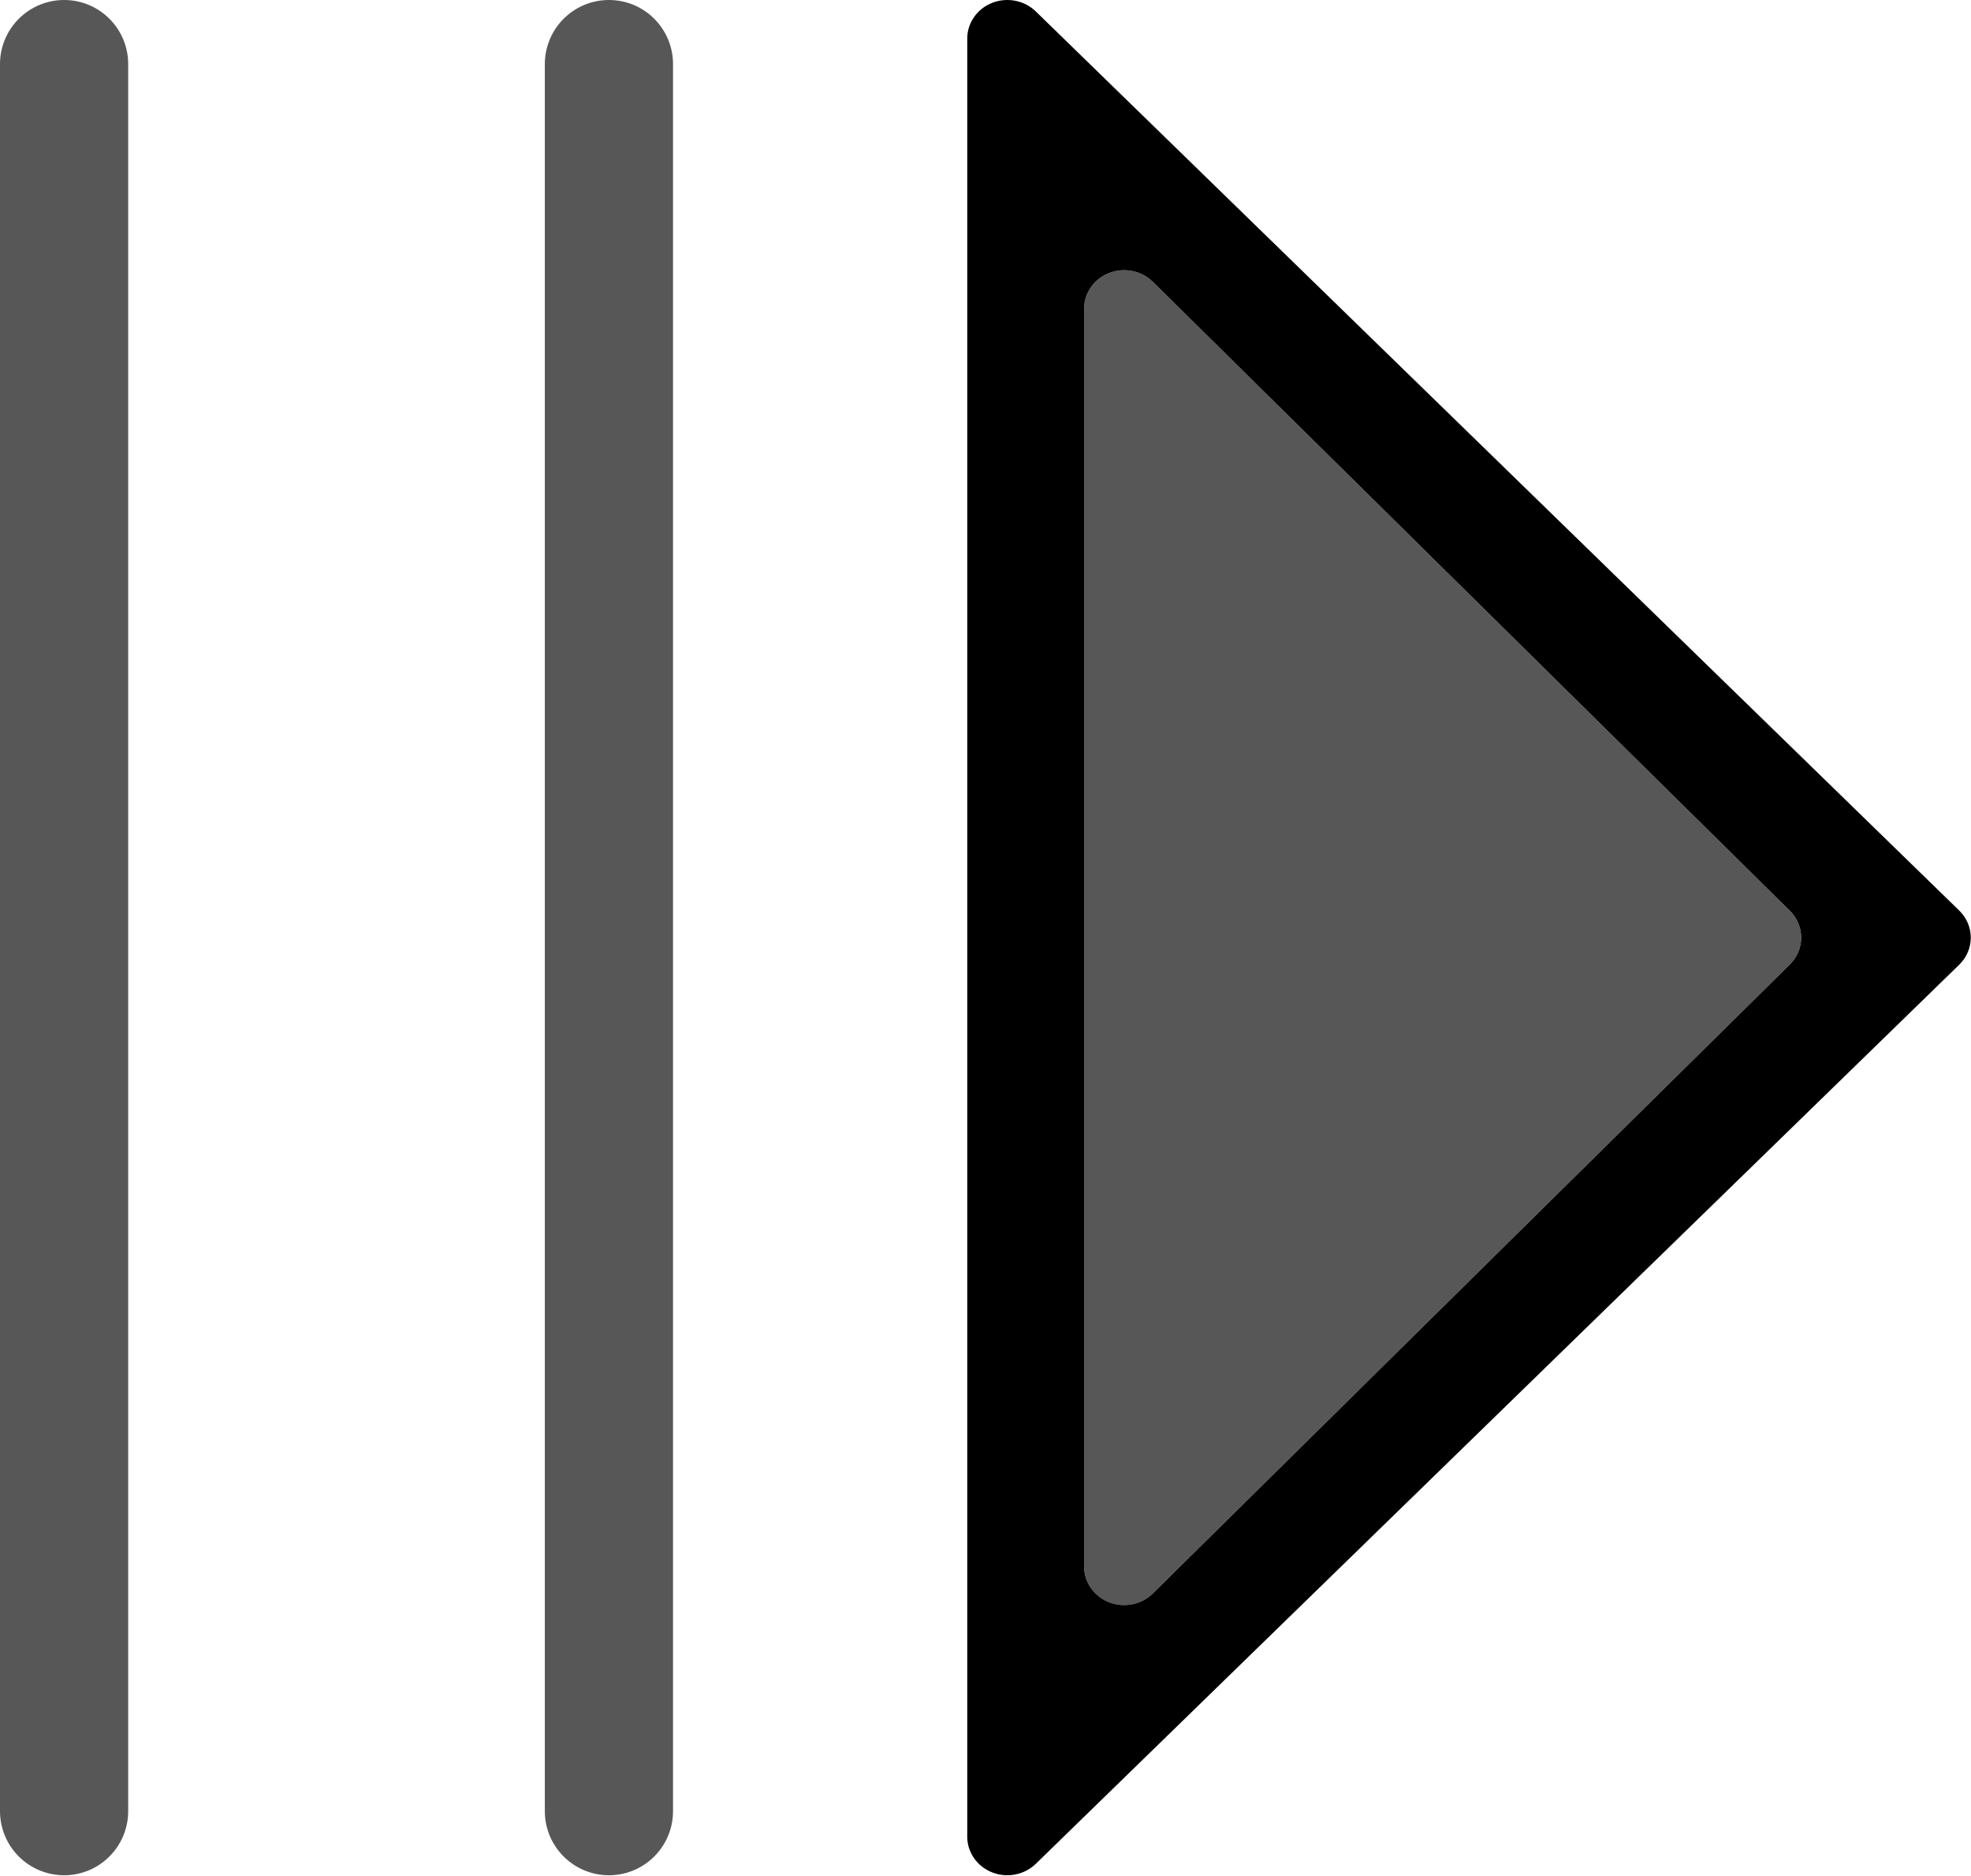
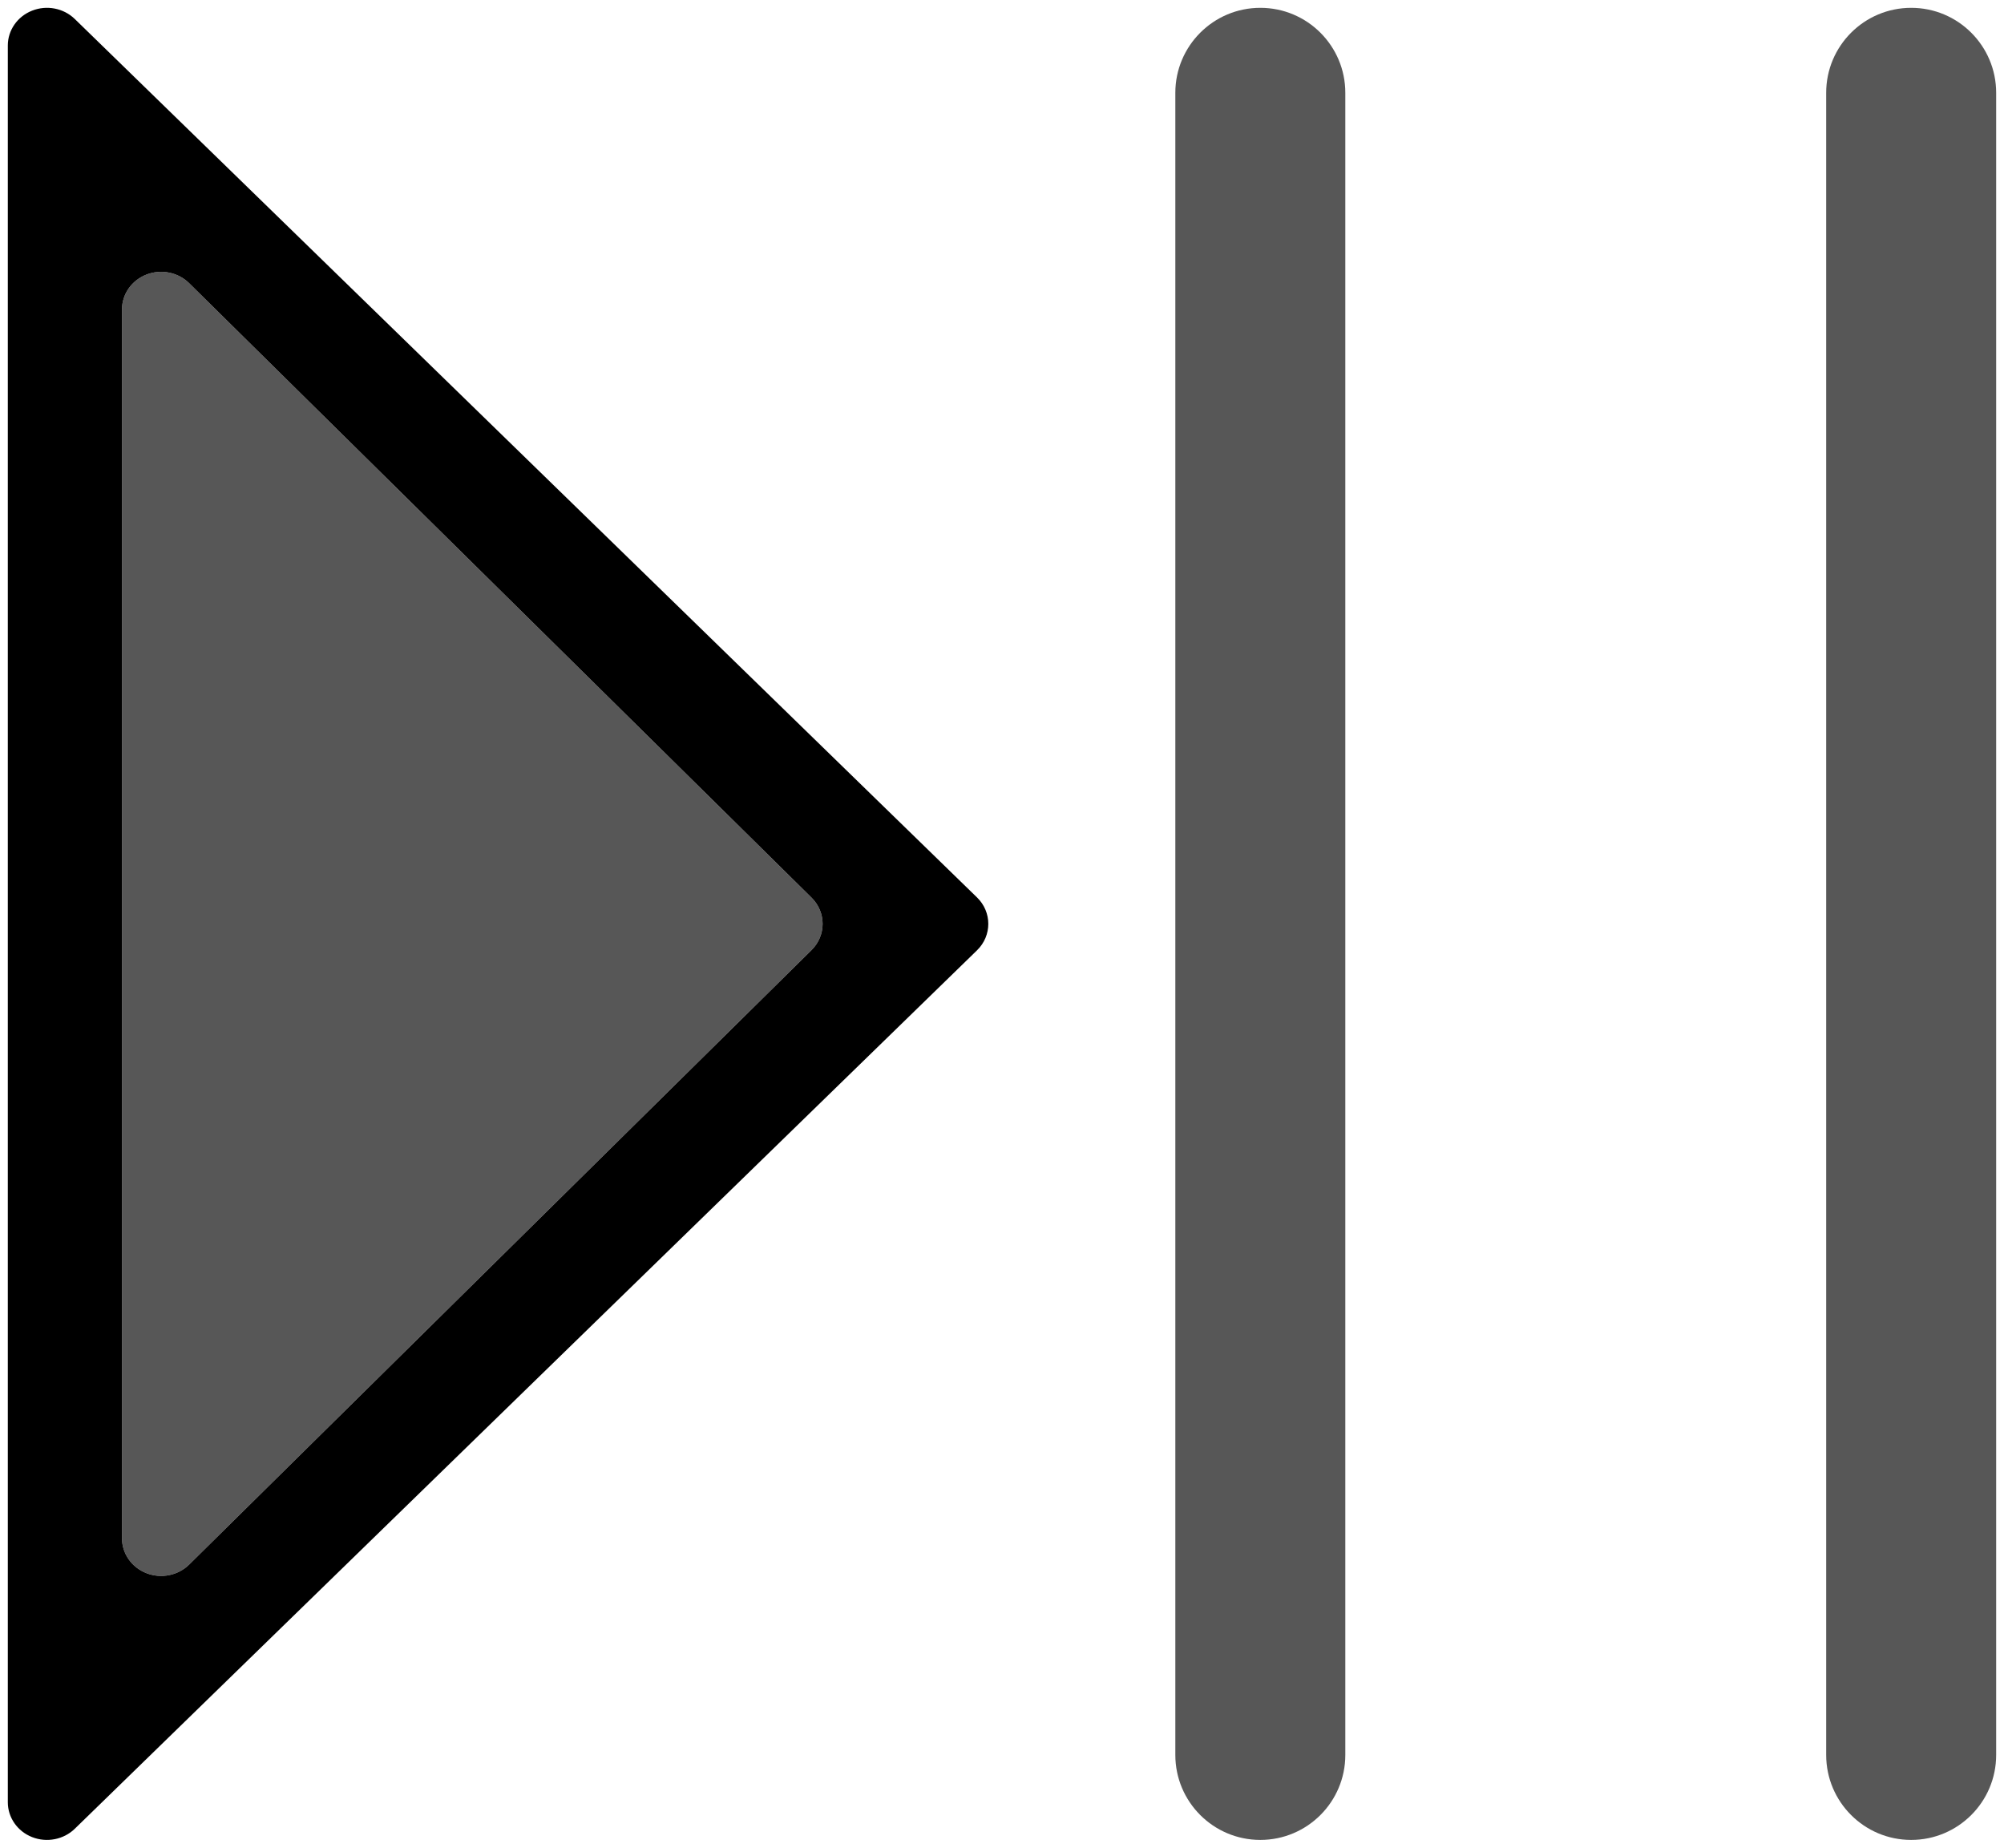
- <svg xmlns="http://www.w3.org/2000/svg" width="100%" height="100%" viewBox="0 0 123 117" version="1.1" xml:space="preserve" style="fill-rule:evenodd;clip-rule:evenodd;stroke-linejoin:round;stroke-miterlimit:2;">
-   <g transform="matrix(1,0,0,1,-16,-21)">
-     <g id="videoPost" transform="matrix(1.16111,0,0,1,-10.1389,5)">
-       <g id="pause" opacity="0.66">
-         <g transform="matrix(0.861244,0,0,0.975,10.4545,-5.45)">
-           <path d="M52.002,22C54.21,22 56,23.836 56,26.101C56,44.516 56,119.484 56,137.899C56,140.164 54.21,142 52.002,142C52.001,142 52.001,142 52,142C50.939,142 49.922,141.568 49.172,140.798C48.421,140.029 48,138.985 48,137.897C48,119.479 48,44.521 48,26.103C48,25.015 48.421,23.971 49.172,23.202C49.922,22.432 50.939,22 52,22C52.001,22 52.001,22 52.002,22Z" style="fill:currentColor;" />
-         </g>
-         <g transform="matrix(0.861244,0,0,0.975,-18.8278,-5.45)">
-           <path d="M52.002,22C54.21,22 56,23.836 56,26.101C56,44.516 56,119.484 56,137.899C56,140.164 54.21,142 52.002,142C52.001,142 52.001,142 52,142C50.939,142 49.922,141.568 49.172,140.798C48.421,140.029 48,138.985 48,137.897C48,119.479 48,44.521 48,26.103C48,25.015 48.421,23.971 49.172,23.202C49.922,22.432 50.939,22 52,22C52.001,22 52.001,22 52.002,22Z" style="fill:currentColor;" />
+ <svg xmlns="http://www.w3.org/2000/svg" width="100%" height="100%" viewBox="0 0 128 118" version="1.1" xml:space="preserve" style="fill-rule:evenodd;clip-rule:evenodd;stroke-linejoin:round;stroke-miterlimit:2;">
+   <g transform="matrix(1,0,0,1,-11,-16)">
+     <g id="videoPost" transform="matrix(1.16111,0,0,1,-8.63889,2)">
+       <g id="pause" transform="matrix(1.35714,0,0,1,47.0796,-1.5)">
+         <g opacity="0.66">
+           <g transform="matrix(0.861244,0,0,0.975,10.4545,-5.45)">
+             <path d="M52,22C54.209,22 56,24.493 56,27.567C56,47.664 56,116.336 56,136.433C56,139.507 54.209,142 52,142C52,142 52,142 52,142C49.791,142 48,139.507 48,136.433C48,116.336 48,47.664 48,27.567C48,24.493 49.791,22 52,22C52,22 52,22 52,22Z" style="fill:currentColor;" />
+           </g>
+           <g transform="matrix(0.861244,0,0,0.975,-15.9267,-5.45)">
+             <path d="M52,22C54.209,22 56,24.493 56,27.567C56,47.664 56,116.336 56,136.433C56,139.507 54.209,142 52,142C52,142 52,142 52,142C49.791,142 48,139.507 48,136.433C48,116.336 48,47.664 48,27.567C48,24.493 49.791,22 52,22C52,22 52,22 52,22Z" style="fill:currentColor;" />
+           </g>
        </g>
      </g>
-       <g transform="matrix(0.861244,0,0,0.961487,8.73206,-1.49004)">
+       <g transform="matrix(0.861244,0,0,0.961487,-48.4213,-2.99004)">
        <path d="M76.361,20.691C76.361,19.677 76.974,18.763 77.912,18.378C78.85,17.993 79.928,18.212 80.64,18.934L138.265,77.277C139.227,78.251 139.227,79.817 138.265,80.791L80.64,139.134C79.928,139.855 78.85,140.075 77.912,139.69C76.974,139.305 76.361,138.391 76.361,137.377L76.361,20.691ZM87.944,36.48C87.234,35.752 86.154,35.526 85.212,35.909C84.27,36.292 83.653,37.207 83.653,38.224L83.653,119.843C83.653,120.86 84.27,121.776 85.212,122.159C86.154,122.542 87.234,122.316 87.944,121.588L127.694,80.778C128.64,79.807 128.64,78.26 127.694,77.289L87.944,36.48Z" style="fill:currentColor;" />
      </g>
-       <g transform="matrix(0.861244,0,0,1,8.73206,-5)">
+       <g transform="matrix(0.861244,0,0,1,-48.4213,-6.5)">
        <path d="M87.944,38.585L127.694,77.823C128.64,78.756 128.64,80.244 127.694,81.177L87.944,120.415C87.234,121.115 86.154,121.333 85.212,120.964C84.27,120.596 83.653,119.716 83.653,118.738L83.653,40.262C83.653,39.284 84.27,38.404 85.212,38.036C86.154,37.667 87.234,37.885 87.944,38.585Z" style="fill:currentColor;fill-opacity:0.66;" />
      </g>
    </g>
  </g>
</svg>
